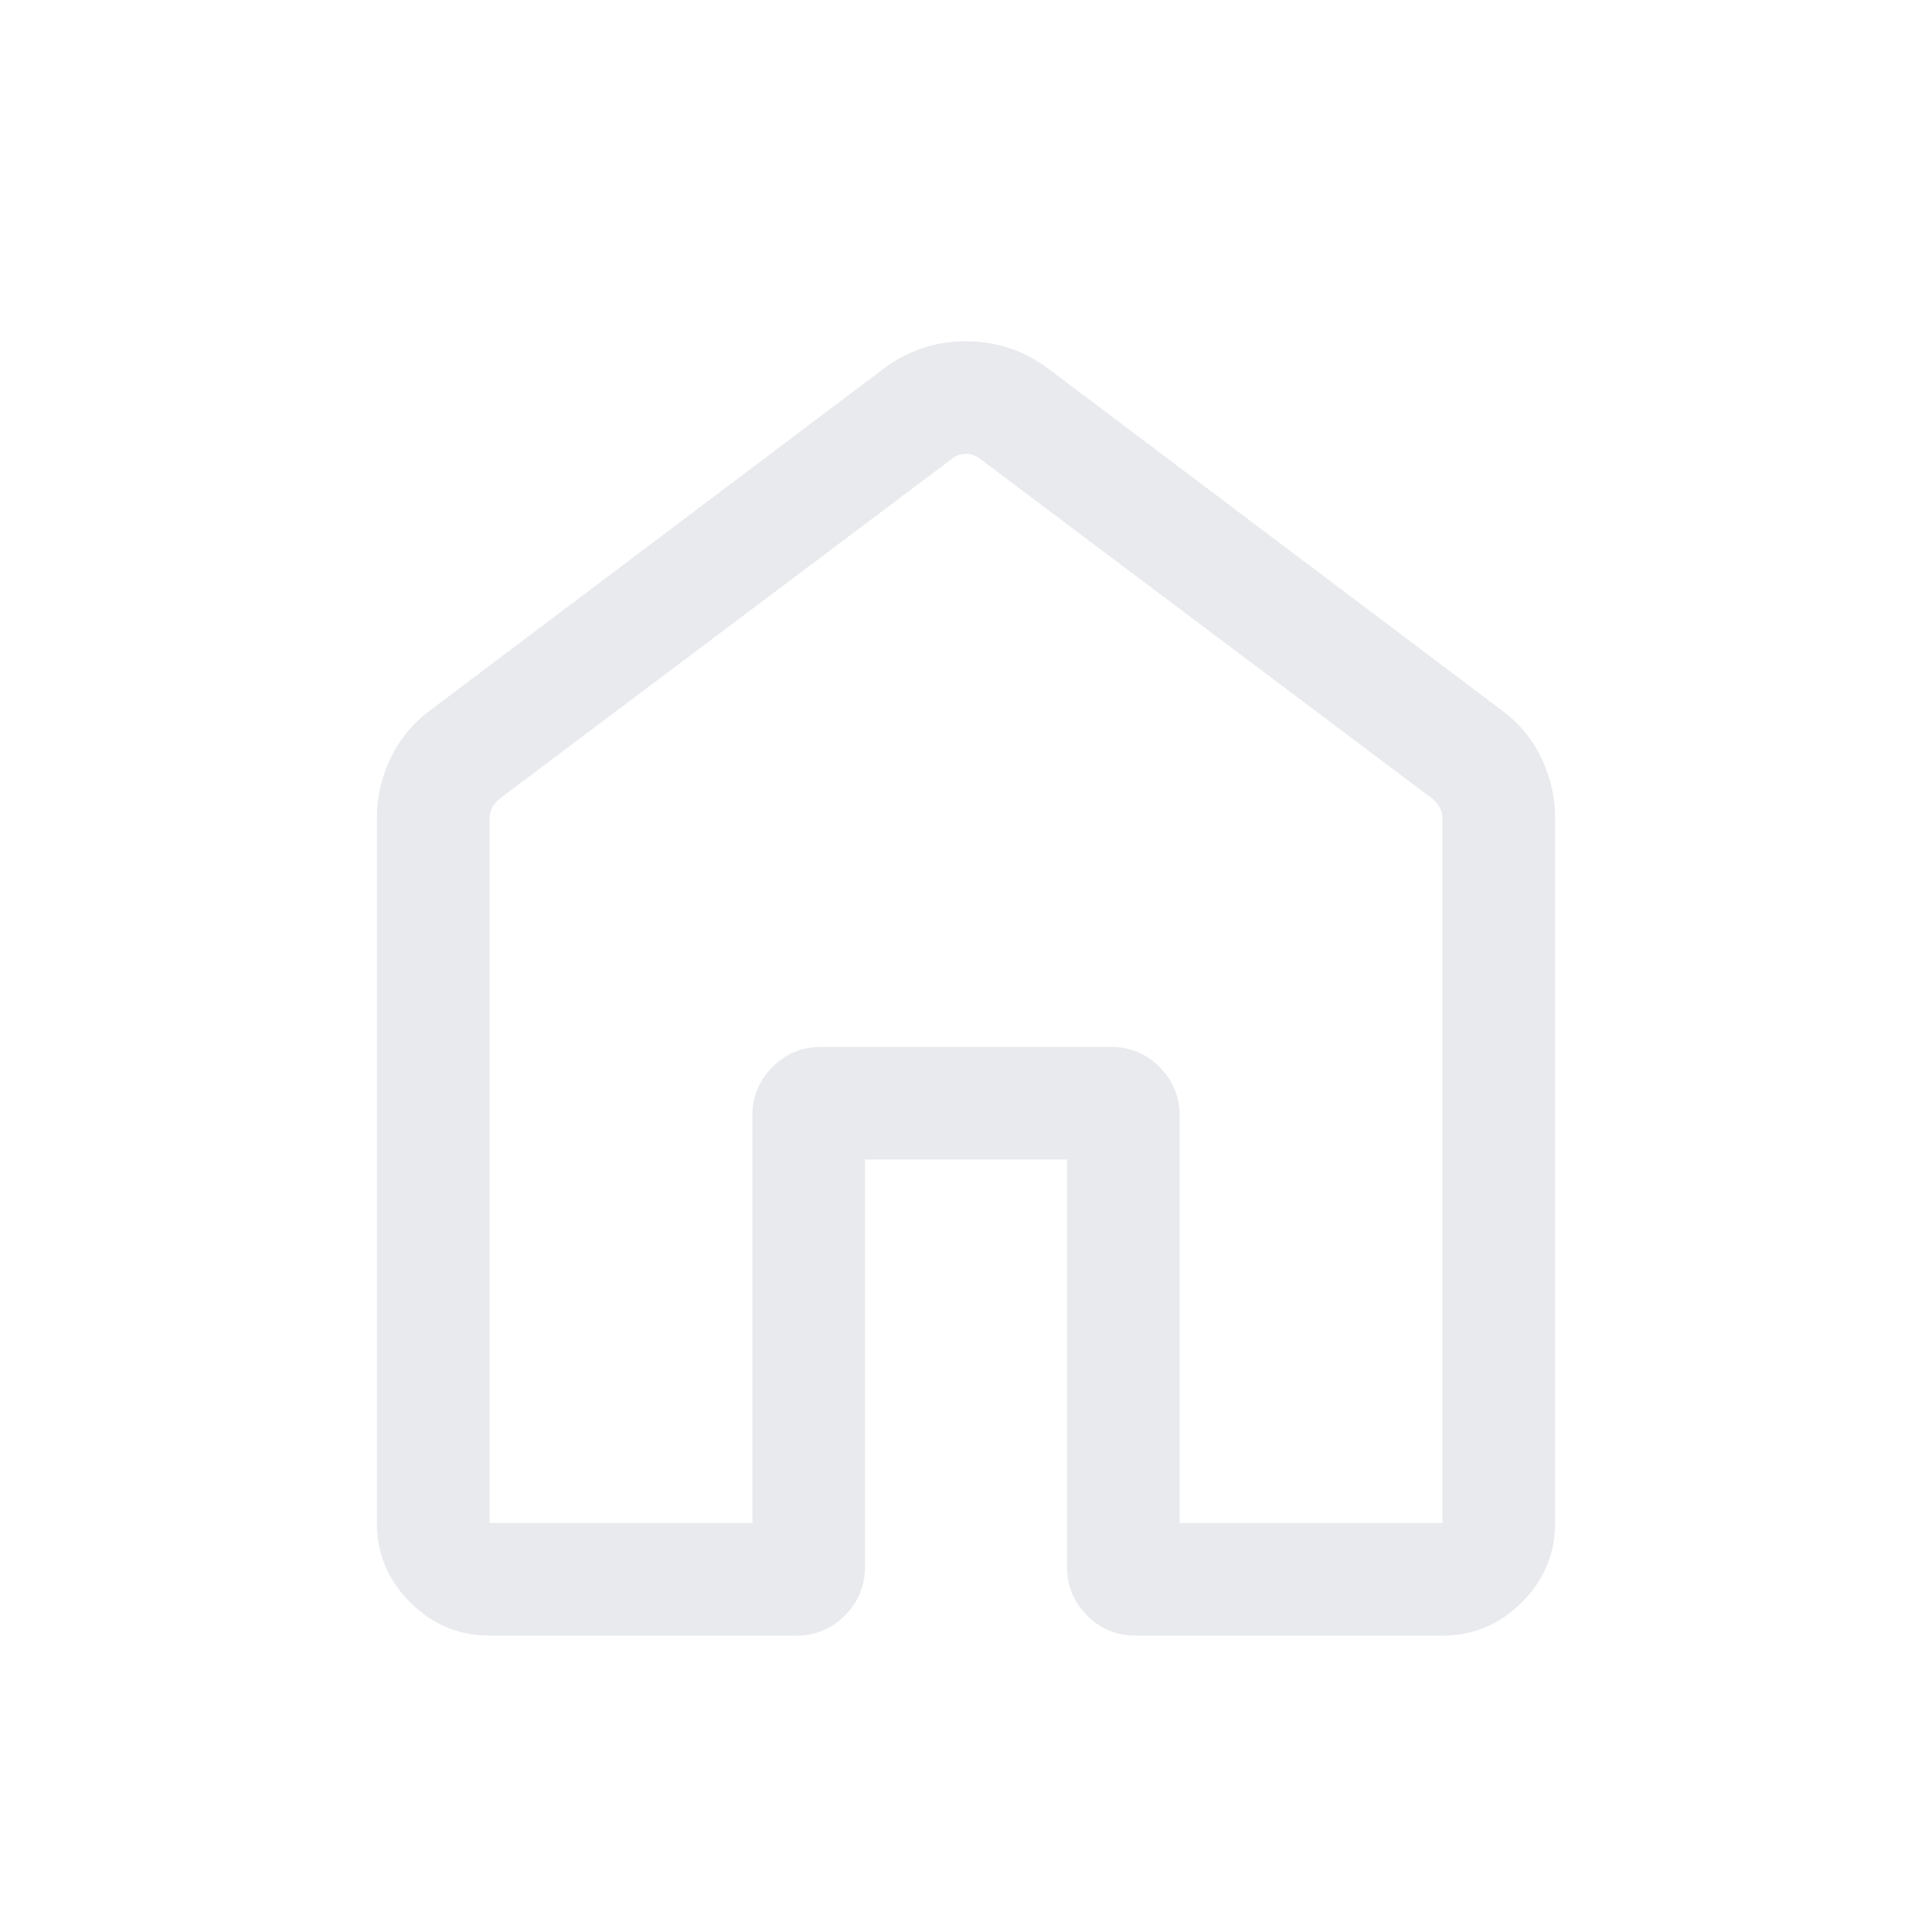
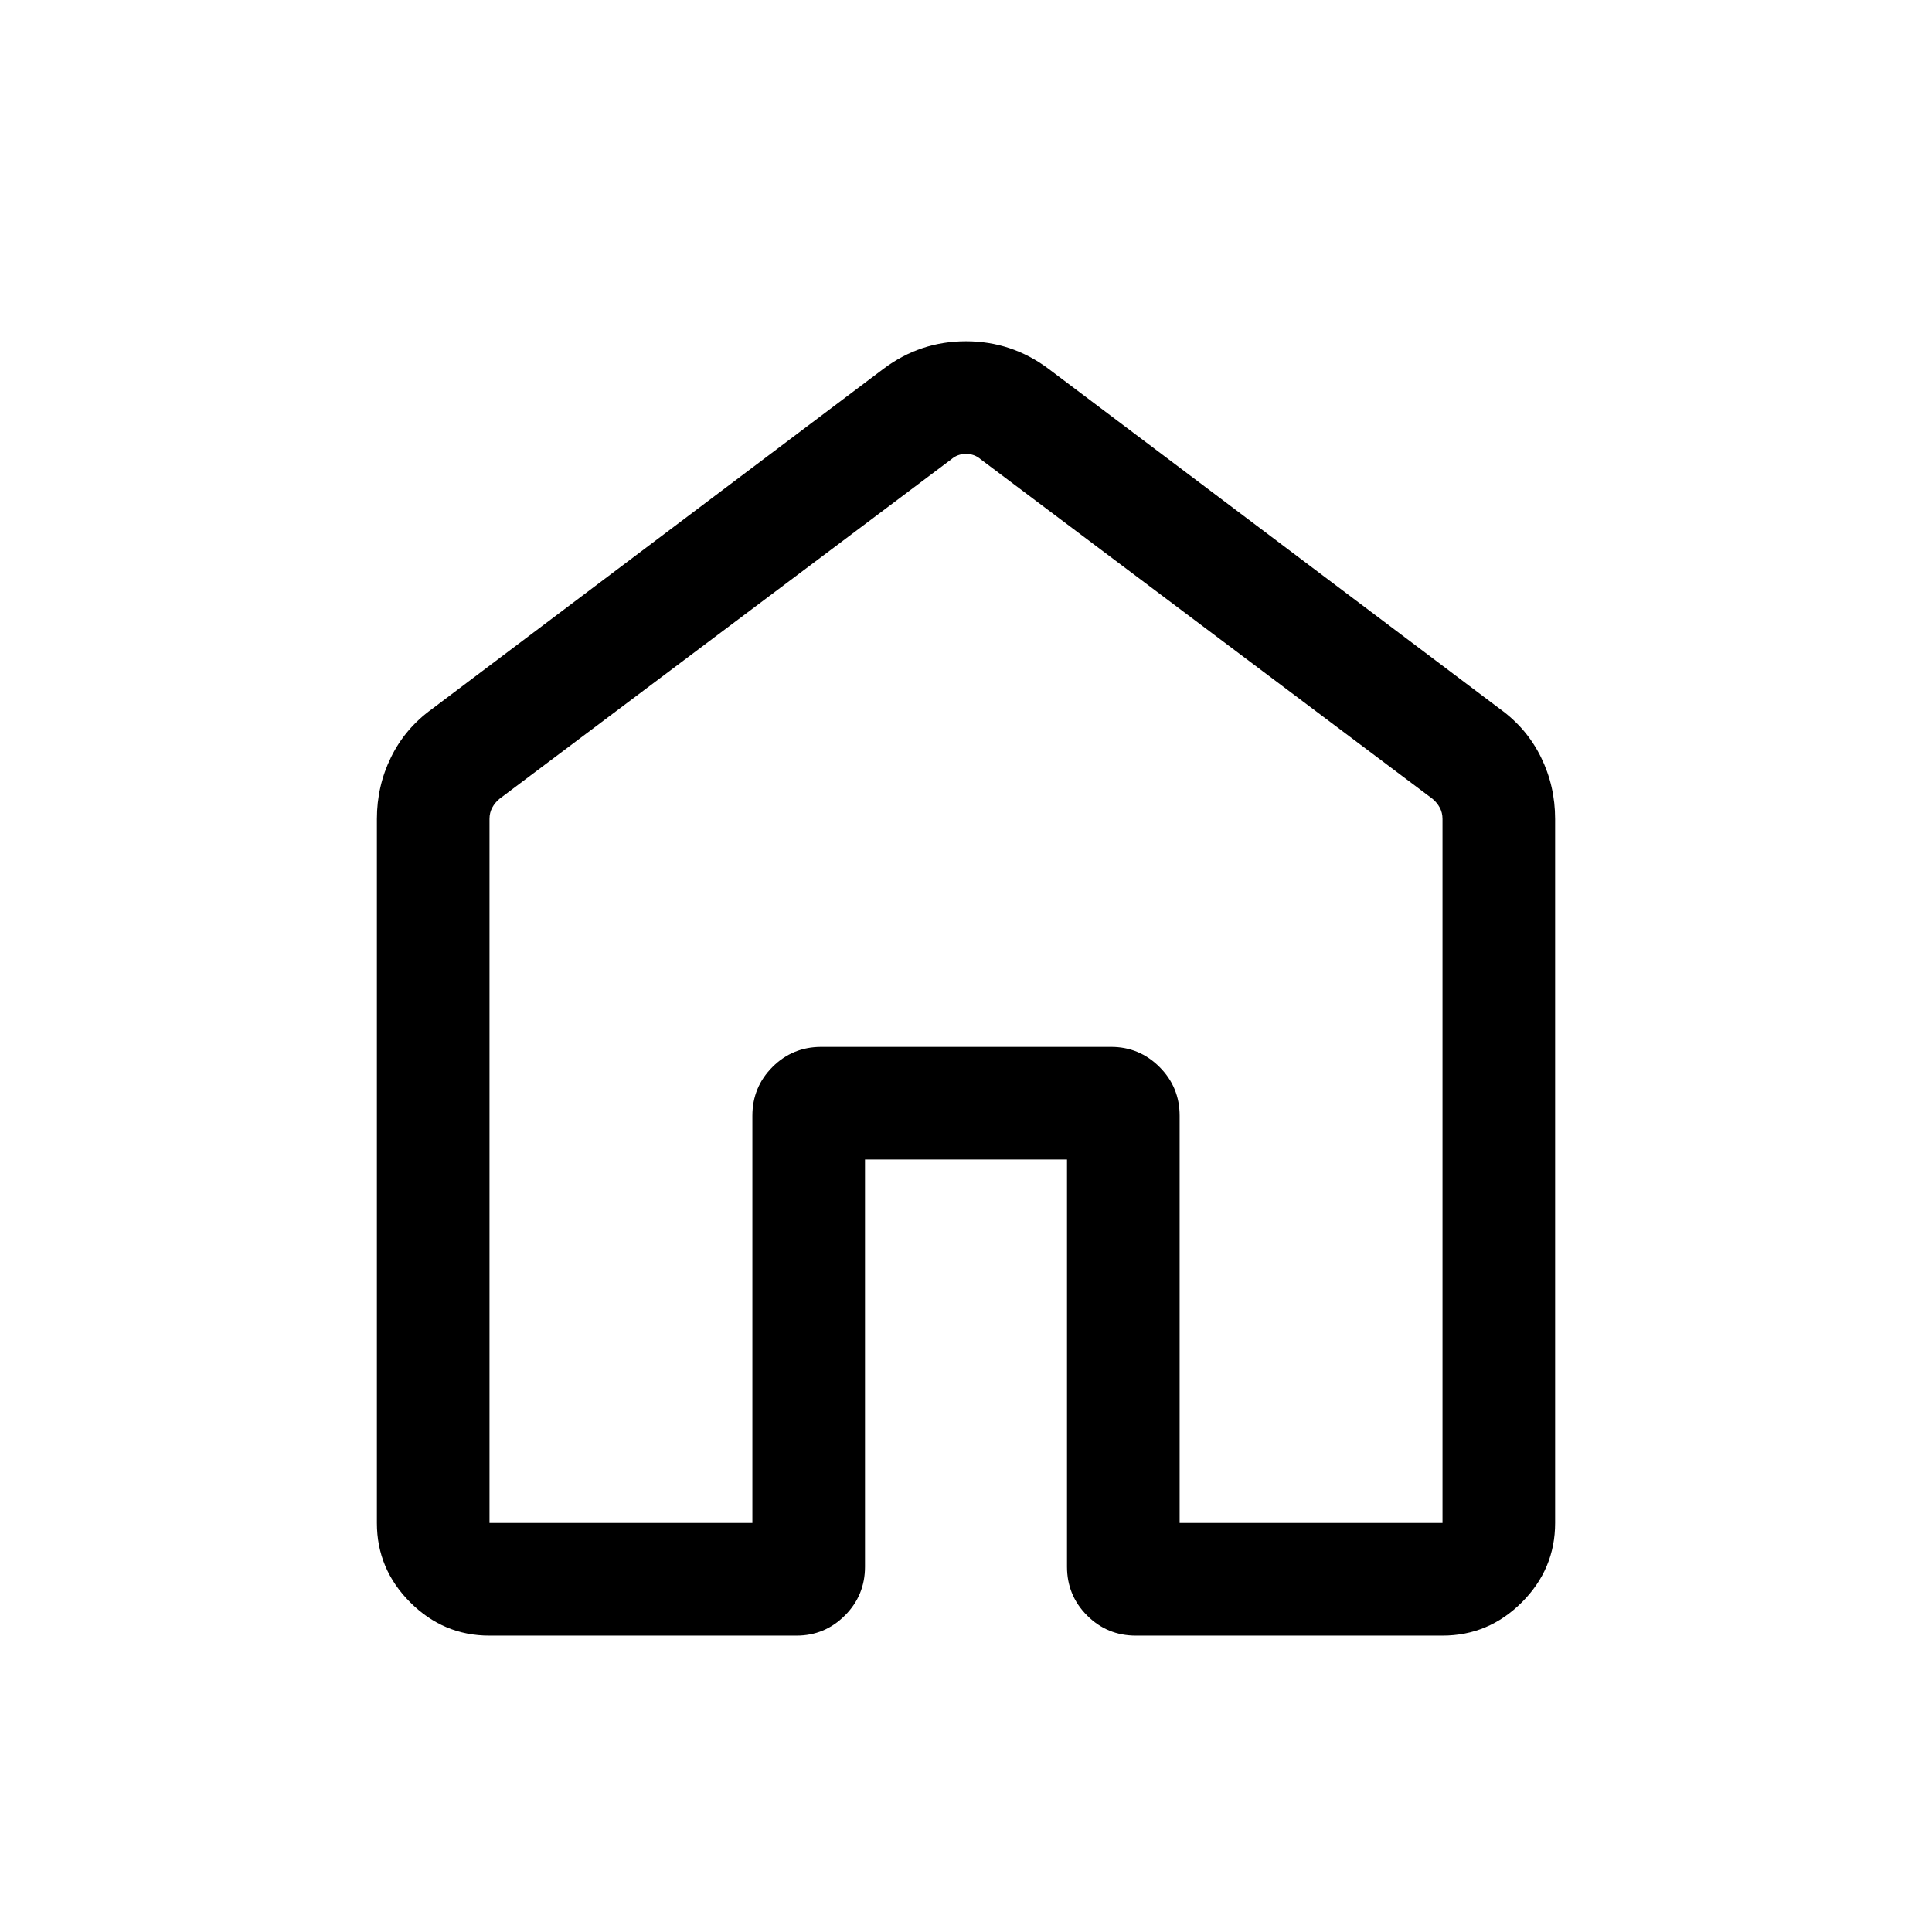
- <svg xmlns="http://www.w3.org/2000/svg" height="24px" viewBox="0 -960 960 960" width="24px" fill="#e8eaed">
+ <svg xmlns="http://www.w3.org/2000/svg" height="24px" viewBox="0 -960 960 960" width="24px" fill="currentColor">
  <path d="M243.23-203.23h130.62v-202.35q0-14.25 9.99-24.24 9.99-9.99 24.24-9.99h144.03q14.03 0 24.04 9.99 10 9.99 10 24.24v202.35h130.62V-553.1q0-3.08-1.35-5.58-1.34-2.5-3.65-4.42L487.31-731.77q-3.08-2.69-7.31-2.69-4.23 0-7.31 2.69L248.23-563.1q-2.31 1.92-3.65 4.42-1.35 2.5-1.35 5.58v349.87Zm-55.96 0v-349.81q0-16.4 7.04-30.72 7.03-14.32 20.27-23.89l224.46-169.12q18.22-13.65 40.94-13.65 22.71 0 40.98 13.65l224.46 169.12q13.24 9.57 20.27 23.89 7.04 14.32 7.04 30.72v349.81q0 22.87-16.54 39.42-16.55 16.54-39.42 16.54H564.42q-14.25 0-24.24-9.99-9.99-9.99-9.99-24.24v-202.35H429.81v202.35q0 14.25-10 24.24-10 9.99-24.02 9.99H243.15q-22.78 0-39.33-16.54-16.55-16.55-16.55-39.42Zm292.73-266Z" />
</svg>
